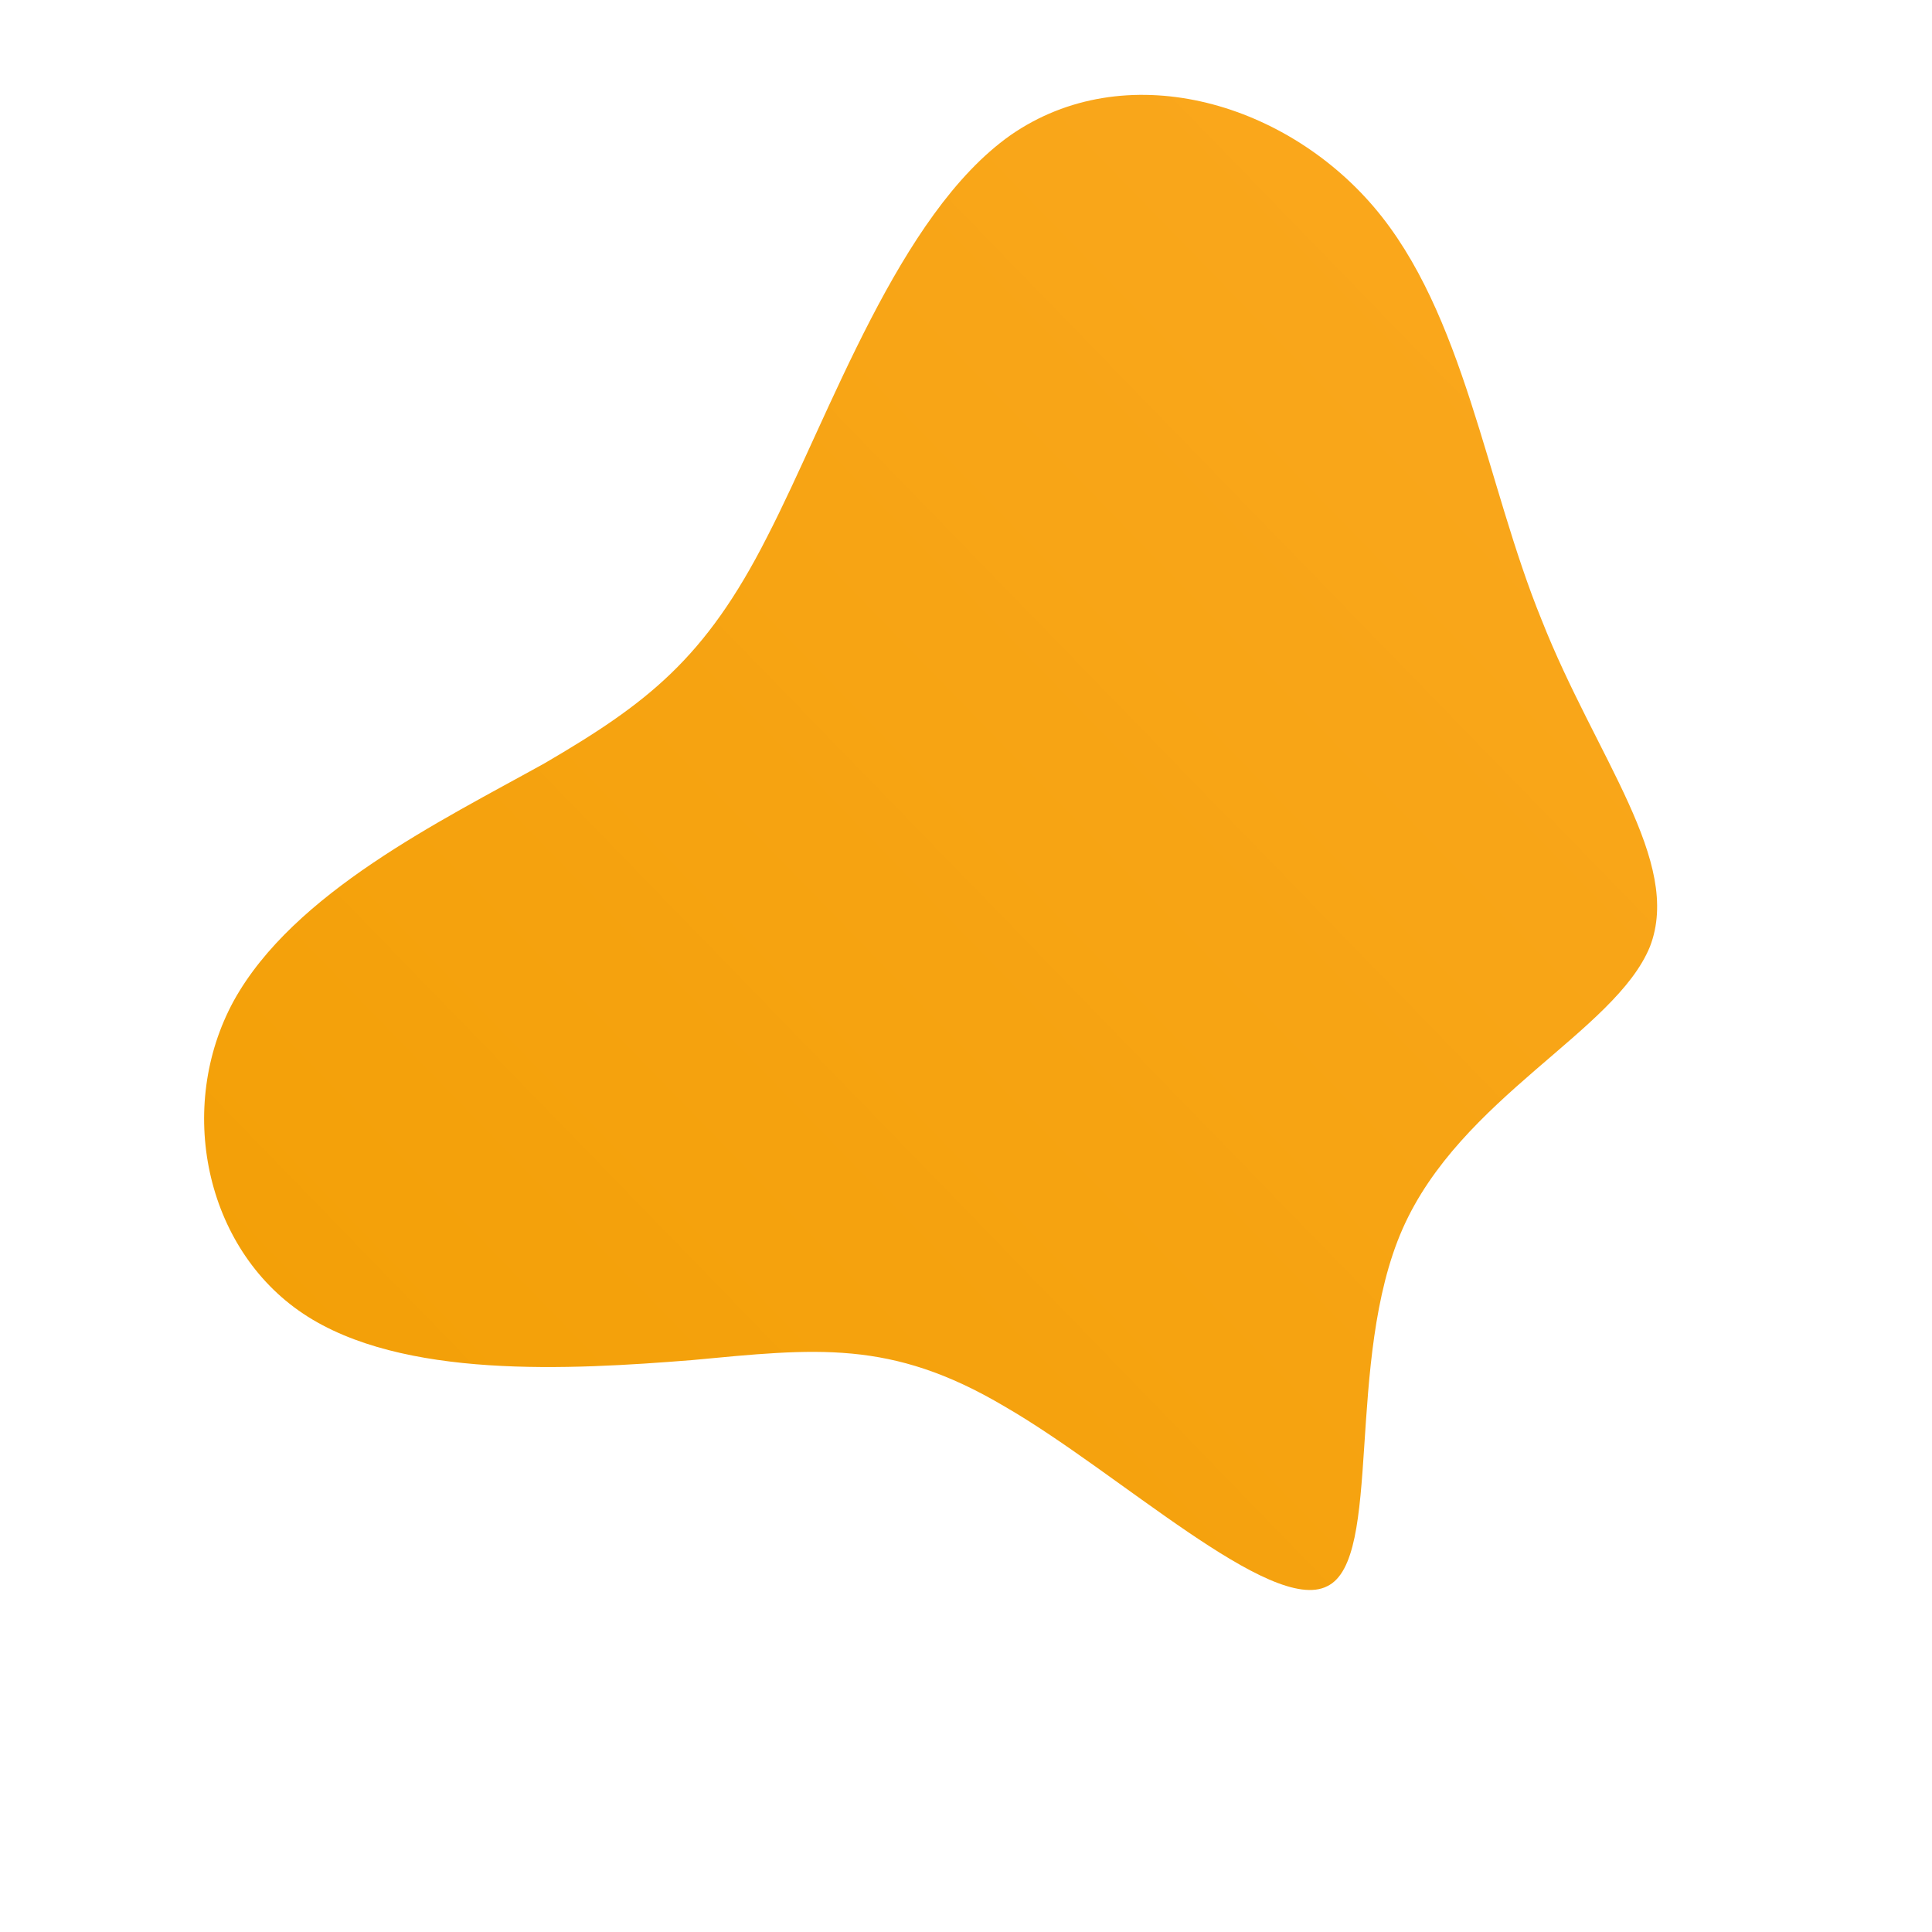
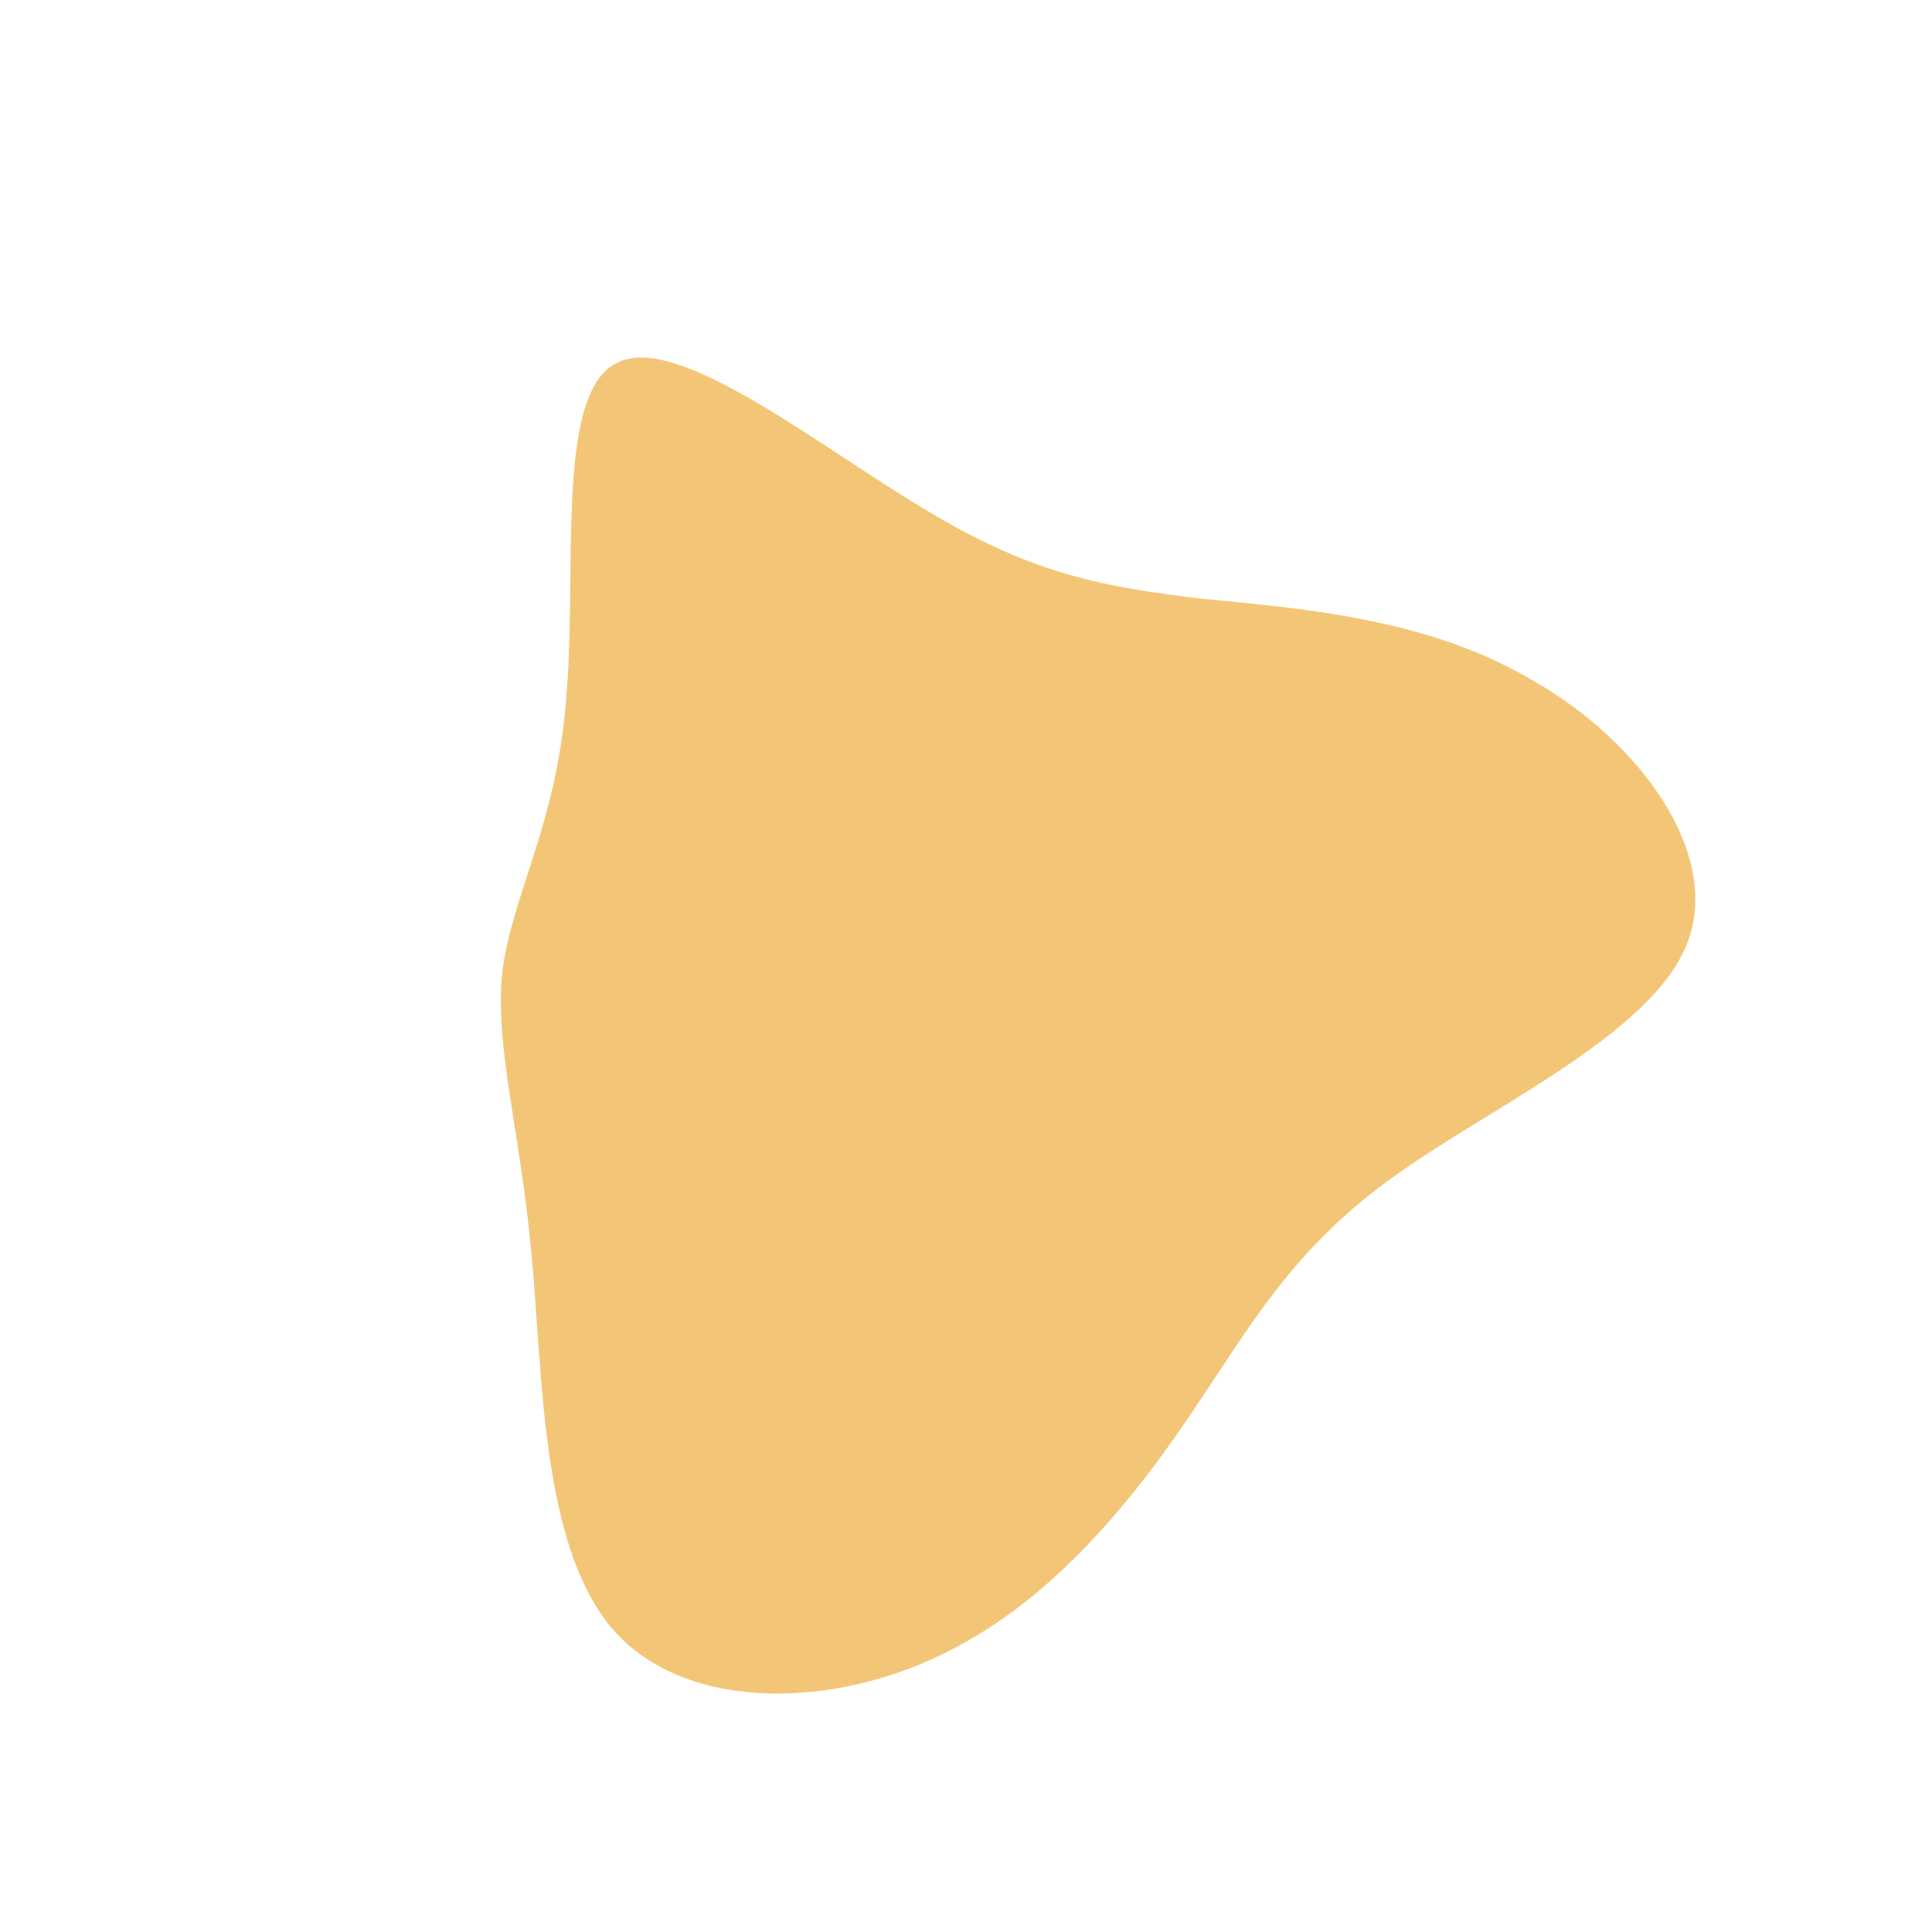
<svg xmlns="http://www.w3.org/2000/svg" id="sw-js-blob-svg" viewBox="0 0 100 100" version="1.1">
  <defs>
    <linearGradient id="sw-gradient" x1="0" x2="1" y1="1" y2="0">
-       <stop id="stop1" stop-color="rgba(242, 159, 5, 1)" offset="0%" />
-       <stop id="stop2" stop-color="rgba(251, 168, 31, 1)" offset="100%" />
+       <stop id="stop1" stop-color="rgba(243, 198, 119, 1)" offset="0%" />
+       <stop id="stop2" stop-color="rgba(243, 198, 119, 1)" offset="100%" />
    </linearGradient>
  </defs>
-   <path fill="url(#sw-gradient)" d="M21.1,-39.3C25.8,-33.8,26.9,-25,29.8,-17.9C32.6,-10.8,37.1,-5.4,35.4,-1C33.6,3.4,25.6,6.8,22.6,13.6C19.6,20.4,21.6,30.7,18.7,32.1C15.8,33.6,7.9,26.2,2,22.8C-3.9,19.3,-7.8,19.8,-14.2,20.4C-20.5,20.9,-29.2,21.4,-34.3,18C-39.4,14.6,-40.9,7.3,-37.9,1.8C-34.8,-3.8,-27.2,-7.5,-21.8,-10.5C-16.5,-13.6,-13.5,-15.9,-10.3,-22.2C-7,-28.6,-3.5,-38.9,2.3,-43C8.2,-47.1,16.4,-44.8,21.1,-39.3Z" width="100%" height="100%" transform="translate(50 50)" style="transition: all 0.3s ease 0s;" stroke-width="0" />
+   <path fill="url(#sw-gradient)" d="M12.3,-19C17.4,-18.5,23.9,-18,29.3,-14.8C34.8,-11.7,39.2,-5.8,37.3,-1.1C35.4,3.6,27.1,7.3,22,11C16.9,14.7,14.8,18.5,11.7,23.1C8.6,27.7,4.3,33.1,-1.6,35.8C-7.4,38.5,-14.8,38.5,-18.4,34.2C-22,29.8,-21.9,21.2,-22.5,14.8C-23.1,8.4,-24.4,4.2,-24,0.3C-23.5,-3.7,-21.2,-7.3,-20.7,-13.8C-20.1,-20.3,-21.3,-29.6,-18.1,-31.2C-15,-32.9,-7.5,-26.8,-1.9,-23.5C3.6,-20.2,7.3,-19.6,12.3,-19Z" width="100%" height="100%" transform="translate(50 50)" style="transition: all 0.3s ease 0s;" stroke-width="0" stroke="url(#sw-gradient)" />
</svg>
